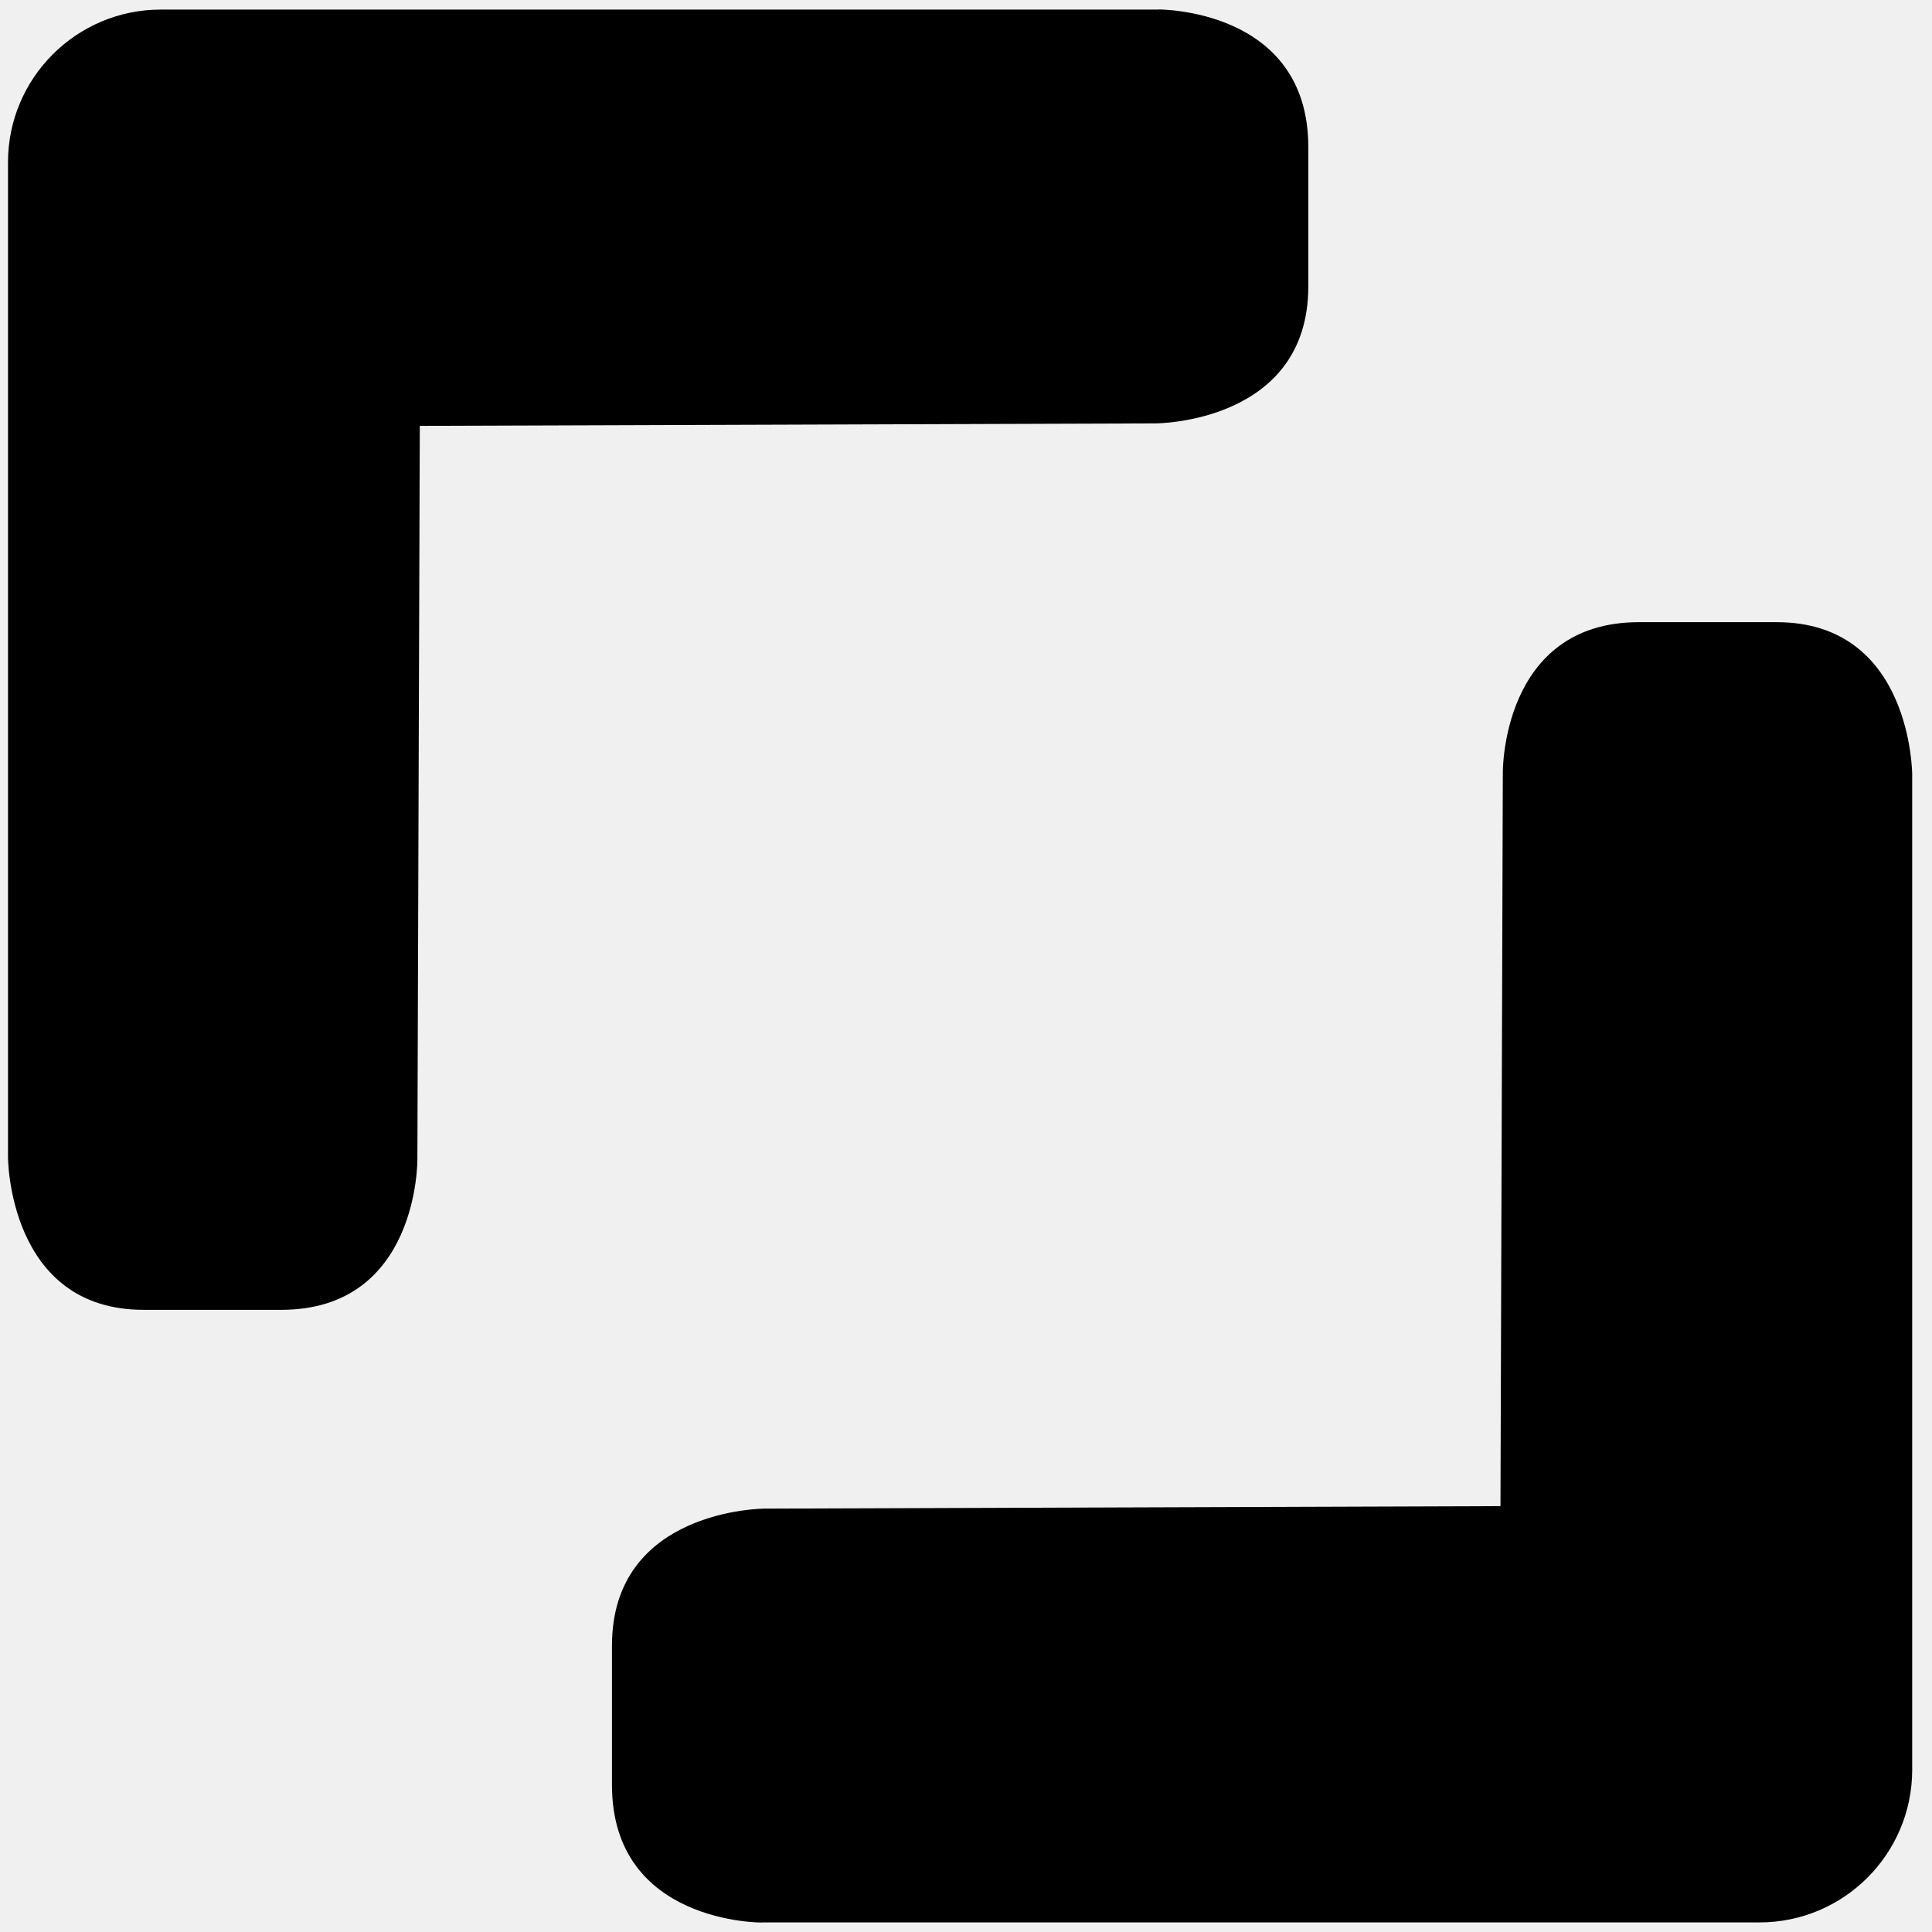
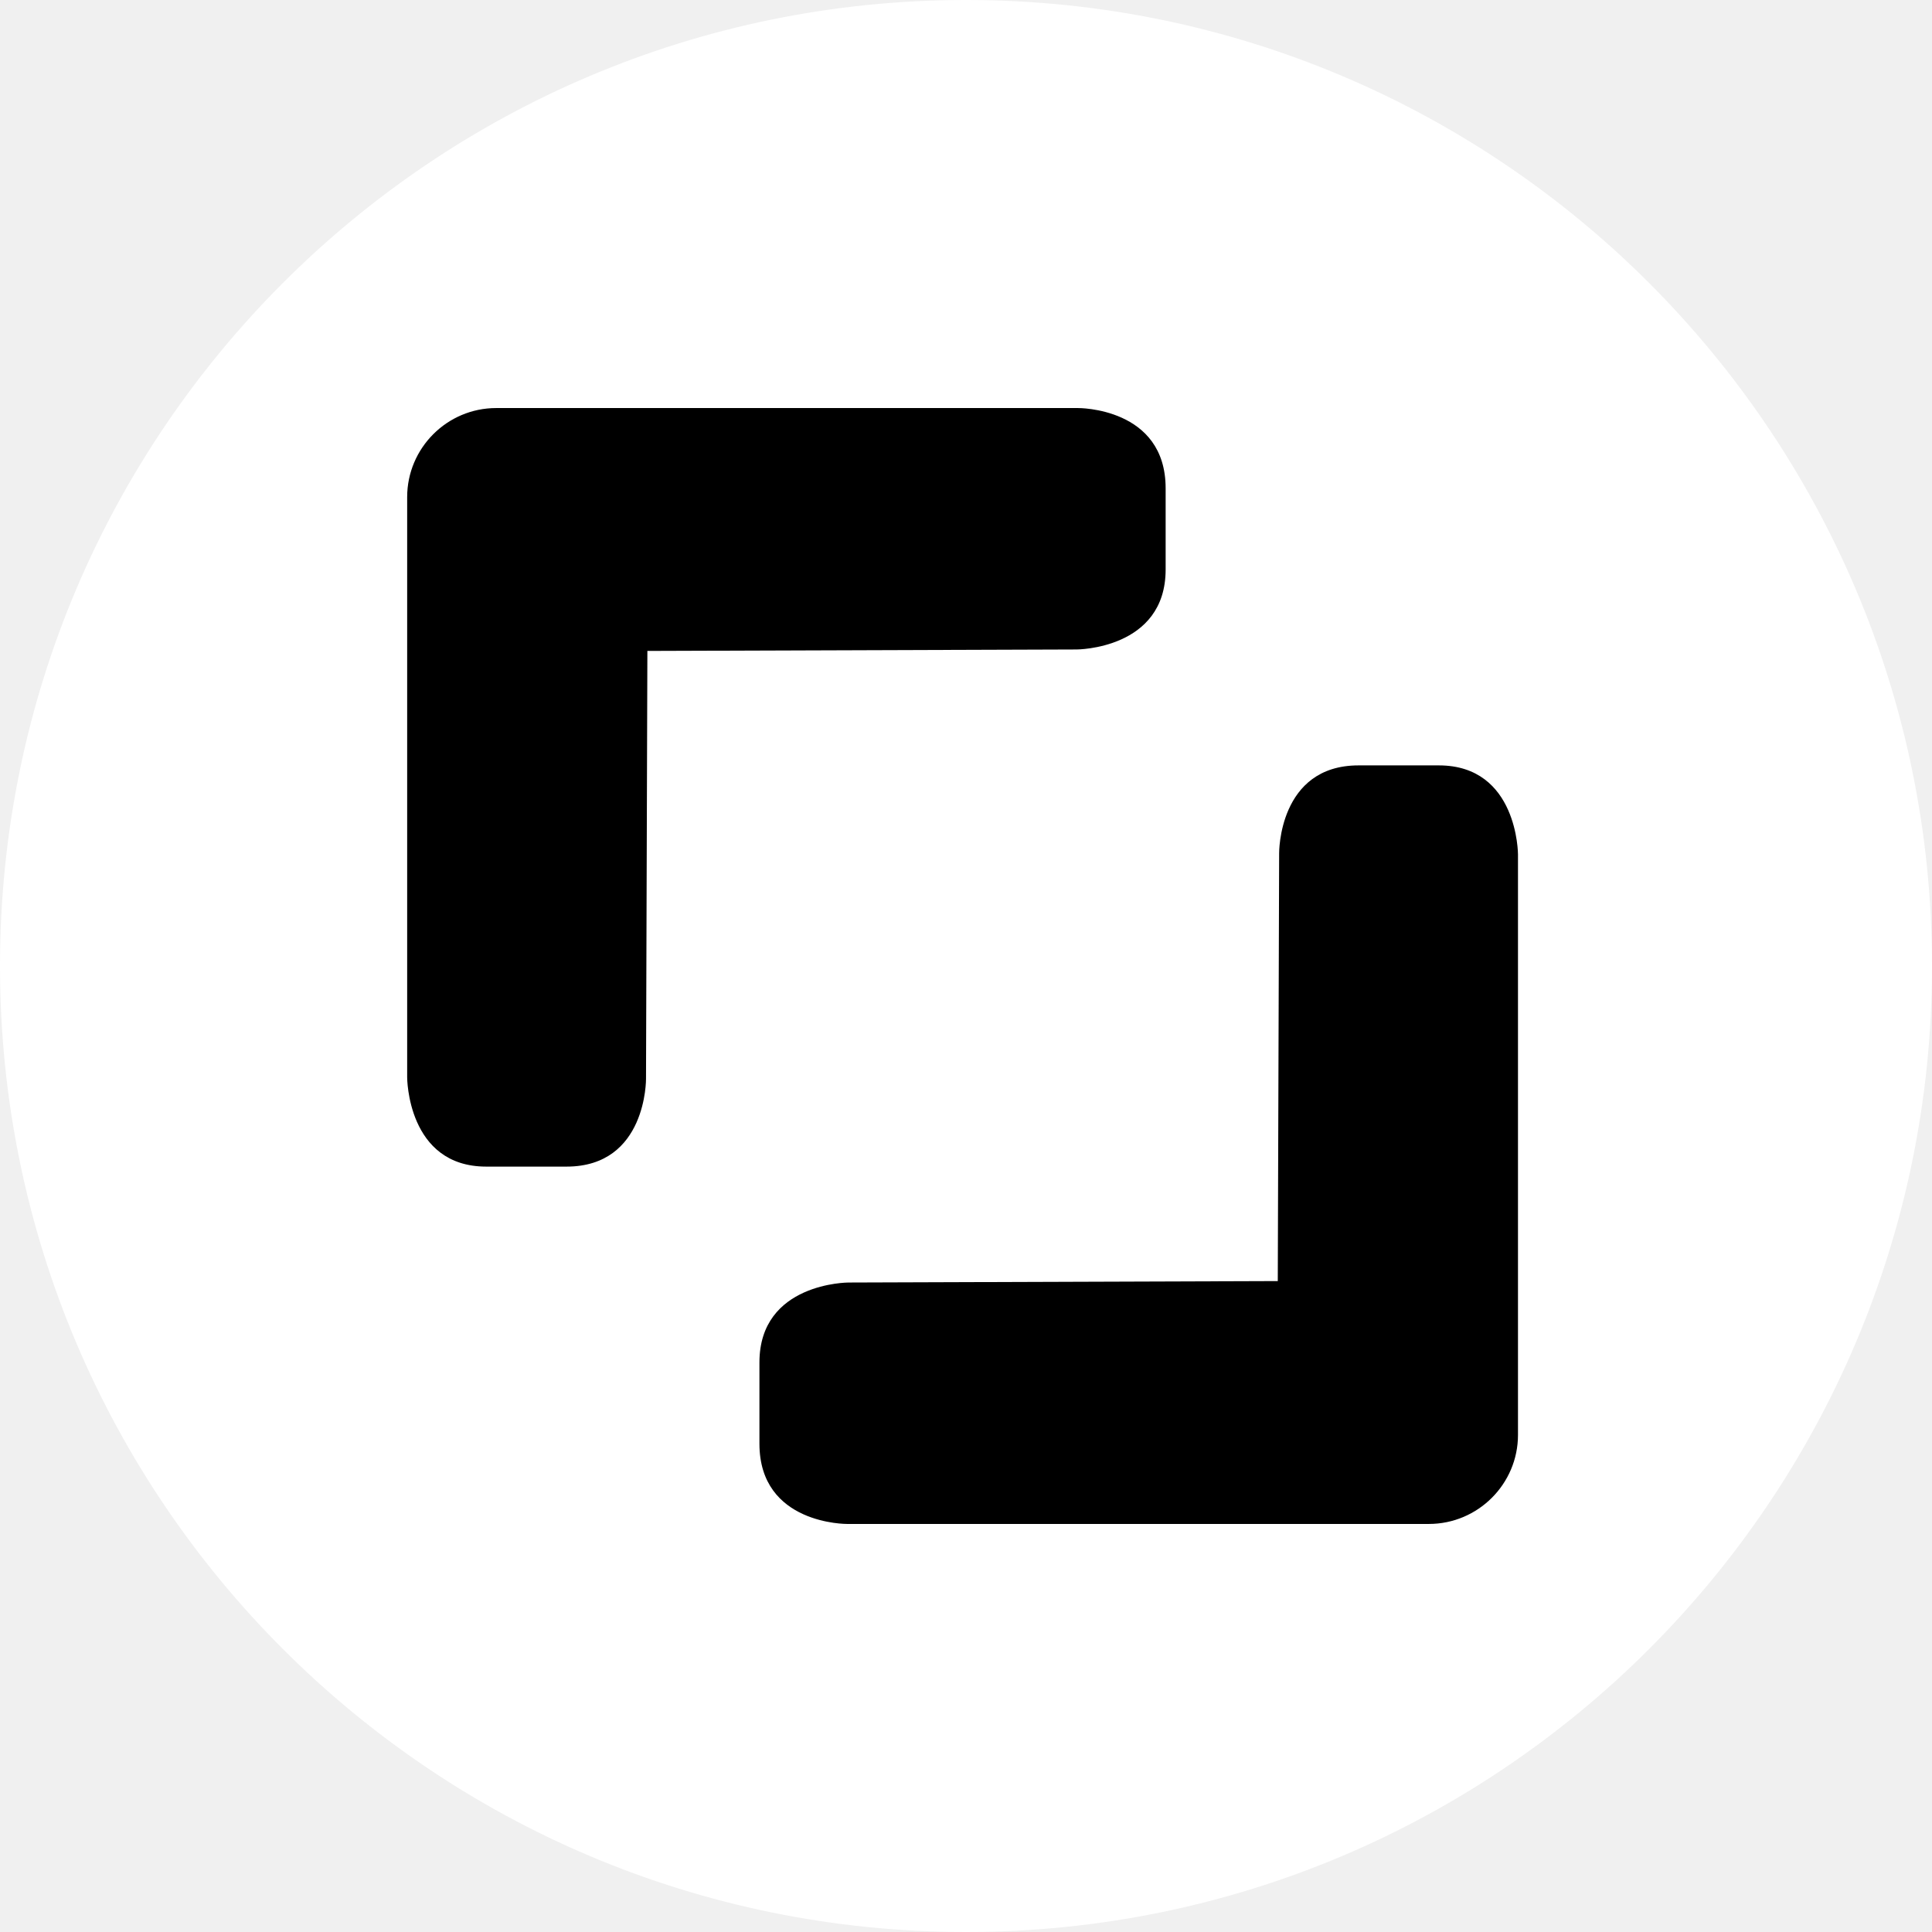
- <svg xmlns="http://www.w3.org/2000/svg" viewBox="0 0 28 28" fill="fillCurrent" class="max-w-full max-h-full w-full h-full pointer-events-none" aria-hidden="true">
-   <path d="M16.782 0.139H2.329C1.109 0.139 0.116 1.131 0.116 2.351V16.771C0.116 16.771 0.116 18.983 2.081 18.983H4.077C6.071 18.983 6.049 16.804 6.049 16.804L6.084 6.172L16.749 6.136C16.749 6.136 18.961 6.136 18.961 4.15V2.132C18.961 0.115 16.782 0.137 16.782 0.137V0.139Z" fill="fillCurrent" />
-   <path d="M11.047 27.861H25.501C26.721 27.861 27.713 26.869 27.713 25.649V11.229C27.713 11.229 27.713 9.017 25.749 9.017H23.753C21.758 9.017 21.78 11.196 21.78 11.196L21.746 21.828L11.081 21.864C11.081 21.864 8.869 21.864 8.869 23.85V25.868C8.869 27.885 11.047 27.863 11.047 27.863V27.861Z" fill="fillCurrent" />
+ <svg xmlns="http://www.w3.org/2000/svg" width="24" height="24" viewBox="0 0 24 24" fill="none">
+   <circle cx="12" cy="12" r="12" fill="white" />
+   <path d="M13.391 5.069H6.164C5.554 5.069 5.058 5.566 5.058 6.175V13.385C5.058 13.385 5.058 14.492 6.04 14.492H7.038C8.036 14.492 8.025 13.402 8.025 13.402L8.042 8.086L13.374 8.068C13.374 8.068 14.48 8.068 14.48 7.075V6.066C14.48 5.058 13.391 5.069 13.391 5.069Z" fill="black" />
+   <path d="M10.524 18.931H17.75C18.36 18.931 18.857 18.434 18.857 17.825V10.614C18.857 10.614 18.857 9.508 17.874 9.508H16.876C15.879 9.508 15.89 10.598 15.89 10.598L15.873 15.914L10.54 15.932C10.54 15.932 9.434 15.932 9.434 16.925V17.934C9.434 18.942 10.524 18.931 10.524 18.931Z" fill="black" />
</svg>
